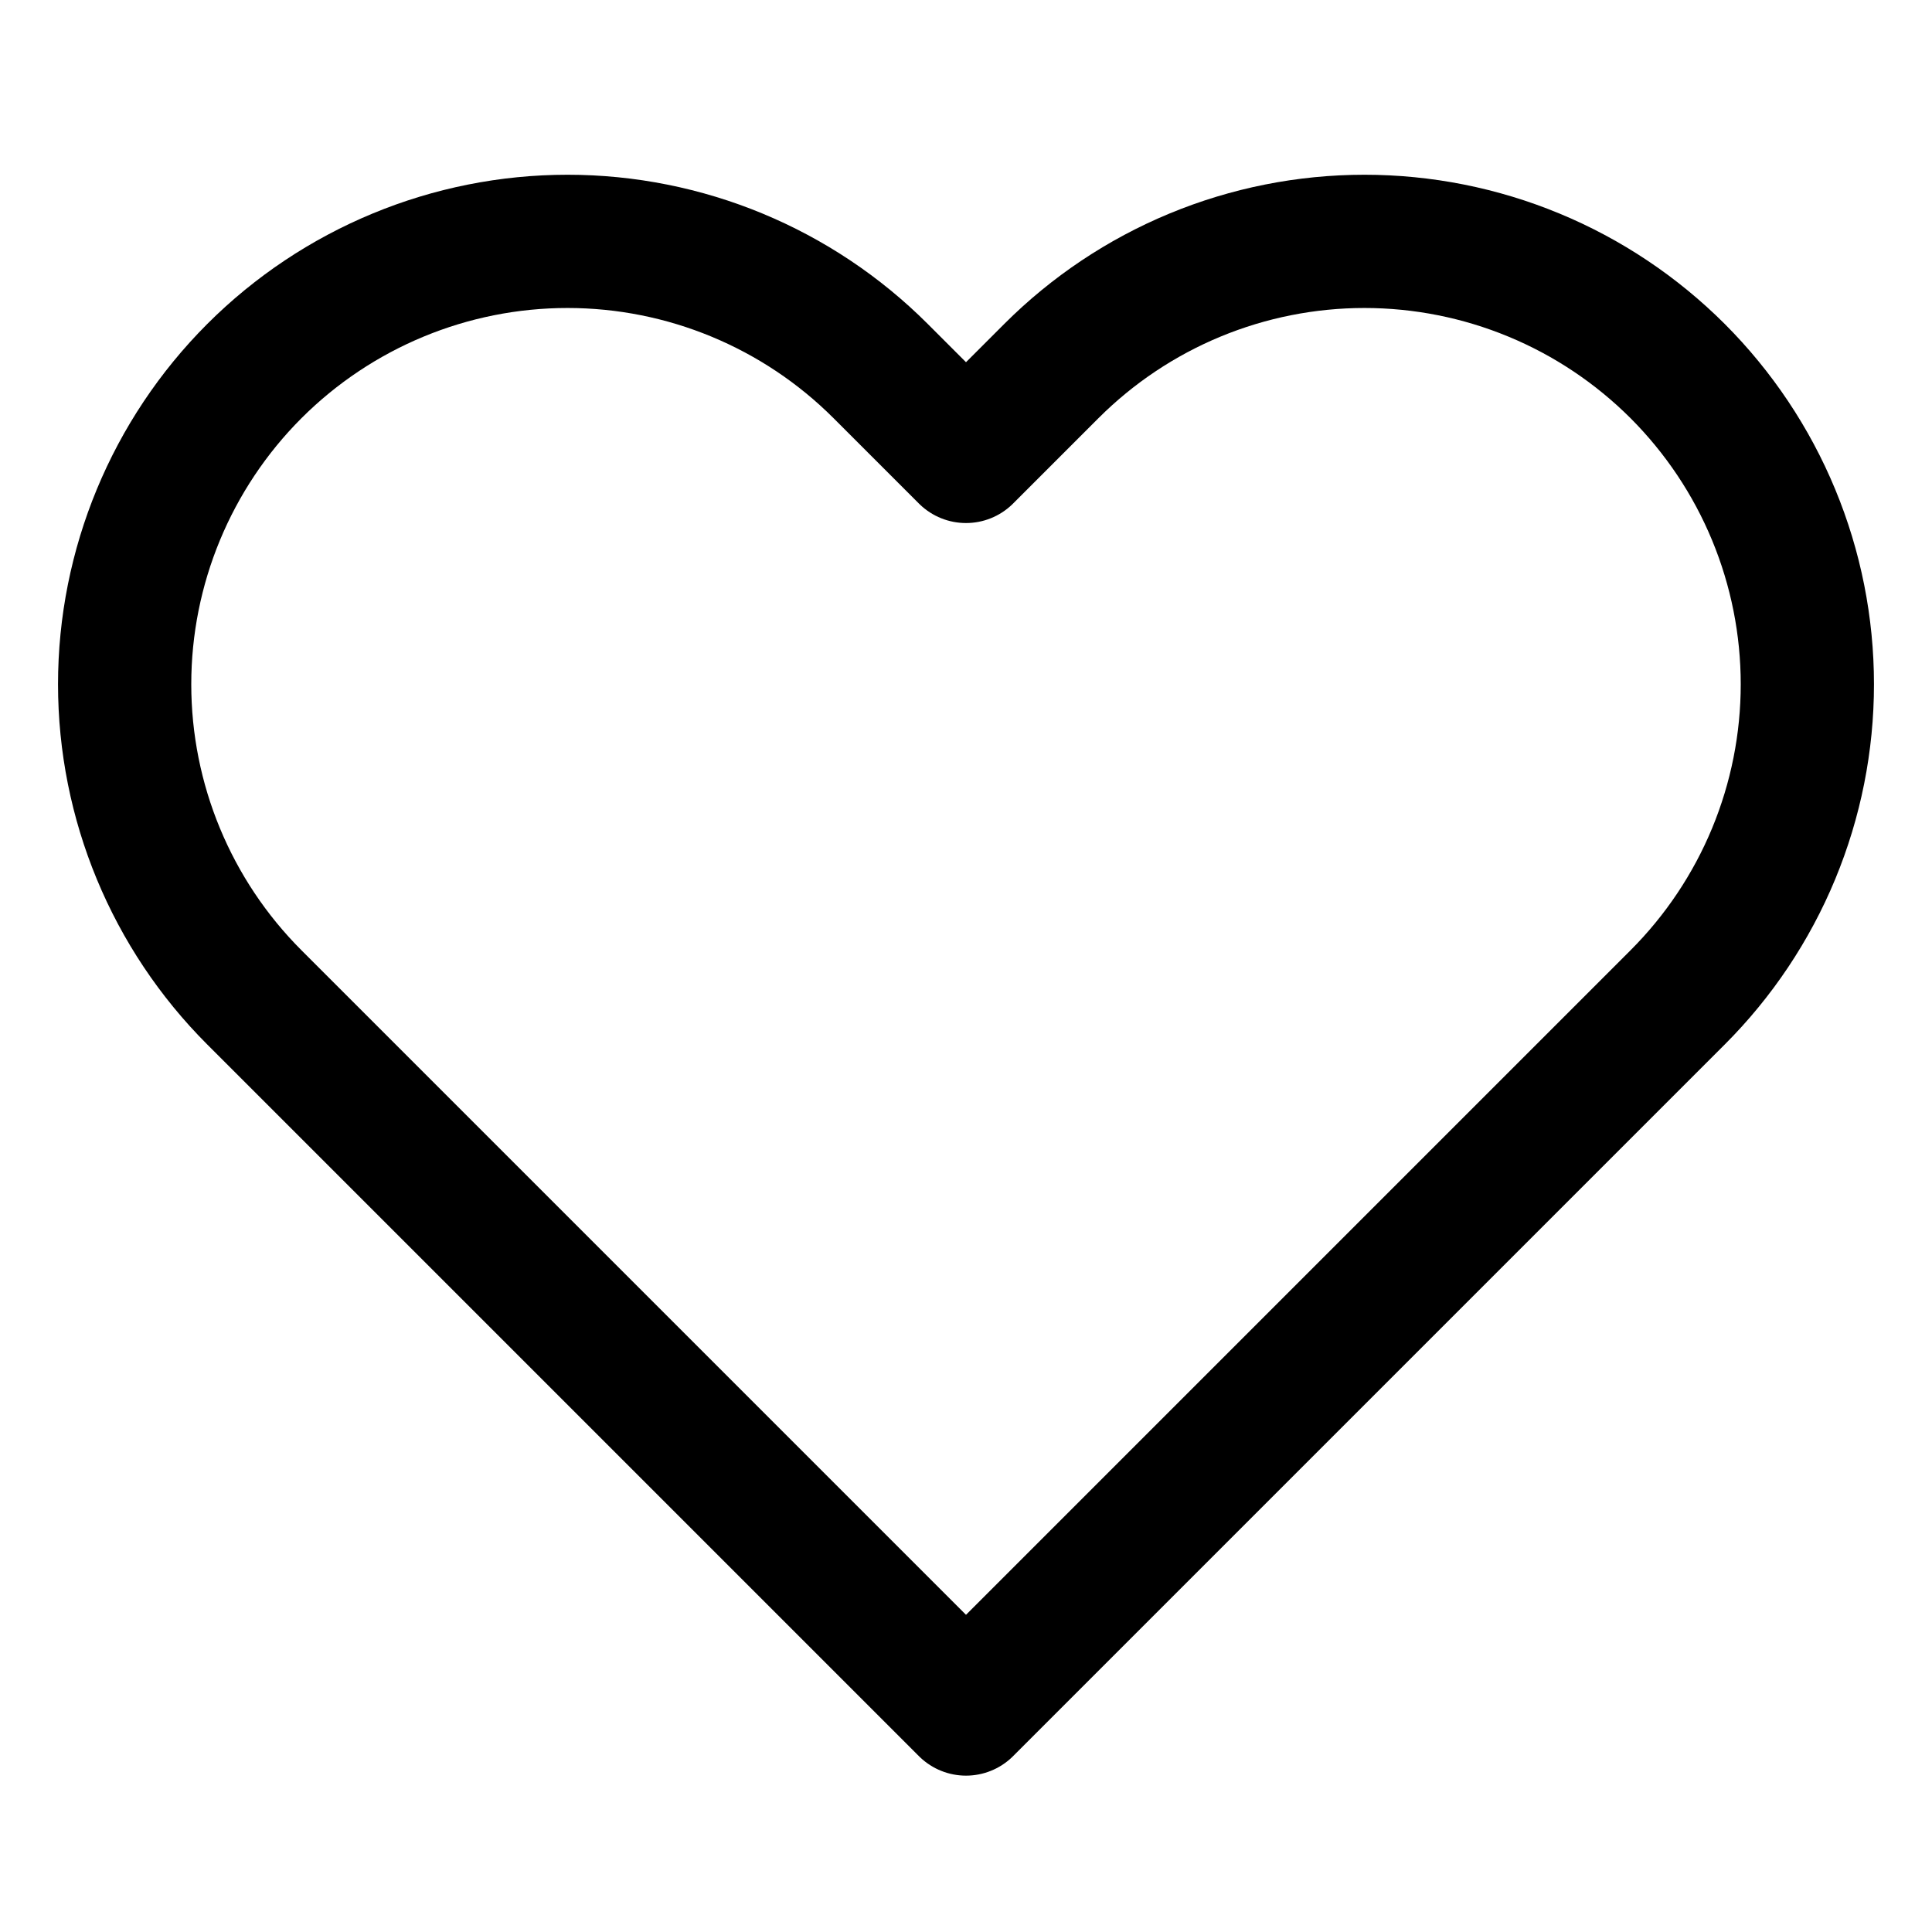
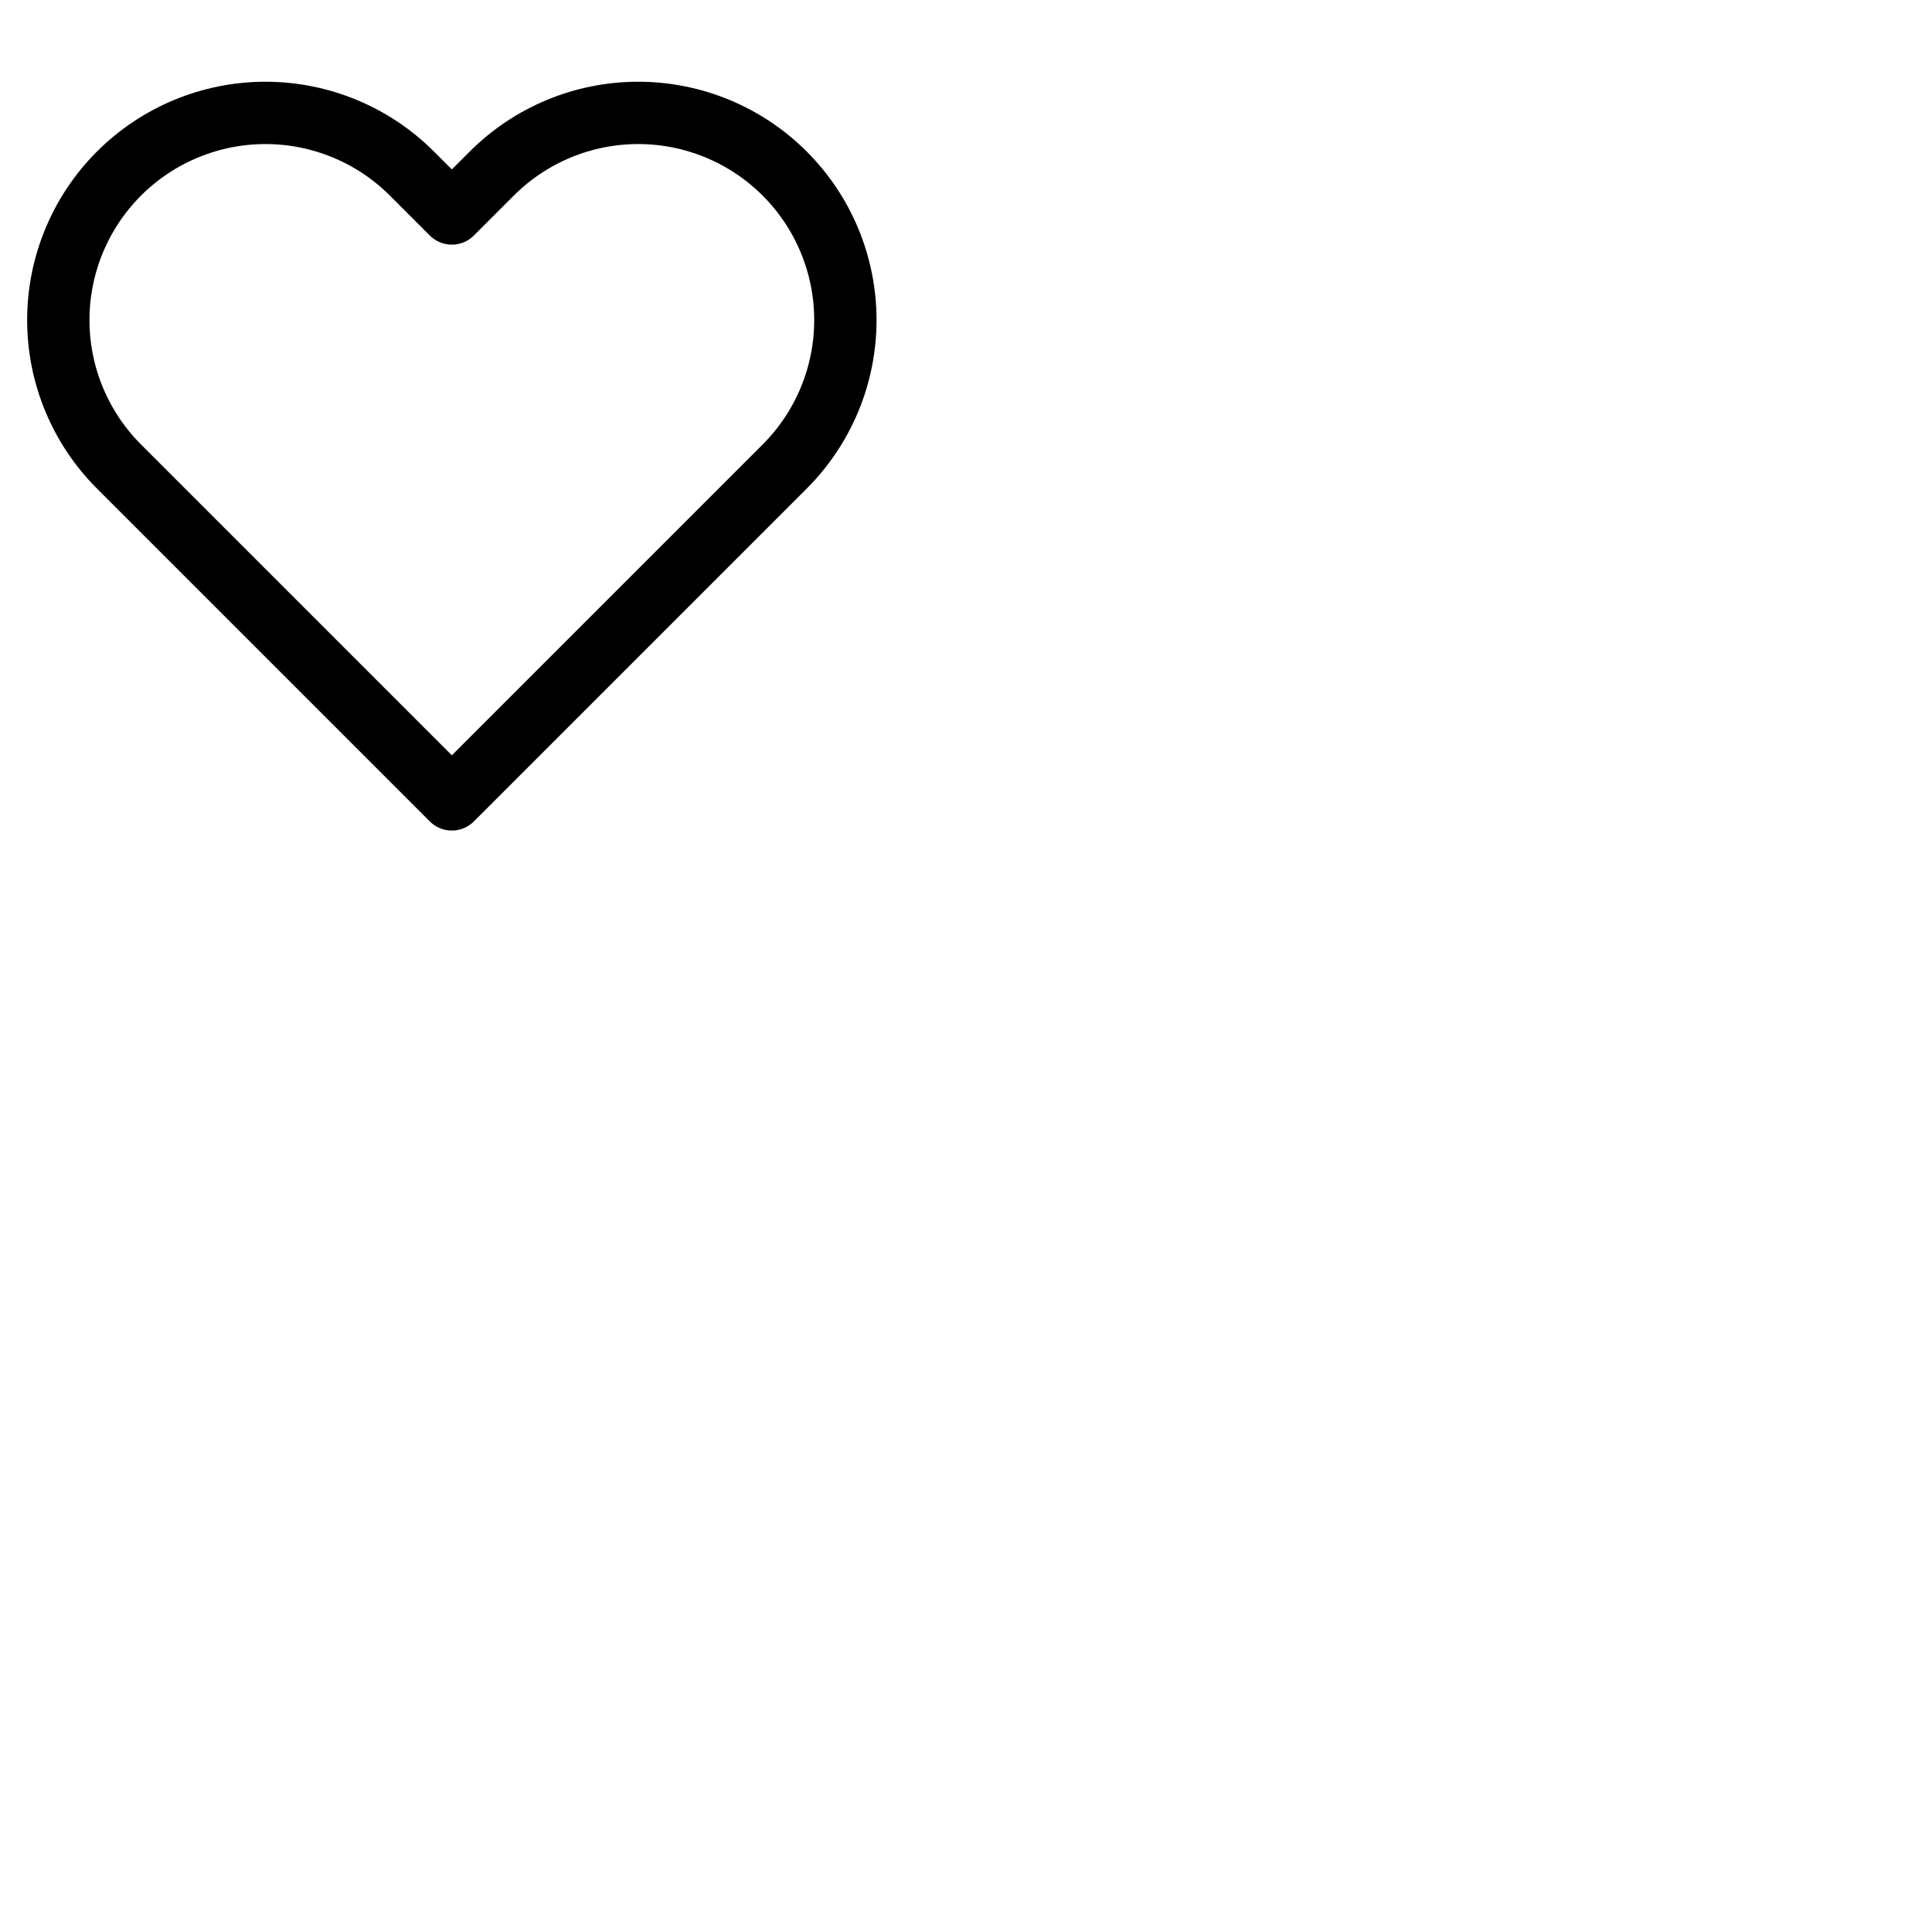
- <svg xmlns="http://www.w3.org/2000/svg" width="29" height="29" viewBox="0 0 29 29" fill="none">
+ <svg xmlns="http://www.w3.org/2000/svg" width="62" height="62" viewBox="0 0 62 62" fill="none">
  <path d="M25.182 5.57C24.564 4.953 23.832 4.463 23.025 4.129C22.219 3.795 21.354 3.623 20.481 3.623C19.608 3.623 18.744 3.795 17.937 4.129C17.131 4.463 16.398 4.953 15.781 5.57L14.5 6.851L13.219 5.57C11.973 4.324 10.282 3.623 8.519 3.623C6.756 3.623 5.065 4.324 3.818 5.57C2.572 6.817 1.871 8.508 1.871 10.271C1.871 12.034 2.572 13.725 3.818 14.971L5.099 16.252L14.5 25.653L23.901 16.252L25.182 14.971C25.799 14.354 26.289 13.621 26.623 12.815C26.957 12.008 27.129 11.144 27.129 10.271C27.129 9.398 26.957 8.533 26.623 7.727C26.289 6.92 25.799 6.188 25.182 5.57V5.57Z" stroke="black" stroke-width="2" stroke-linecap="round" stroke-linejoin="round" />
</svg>
